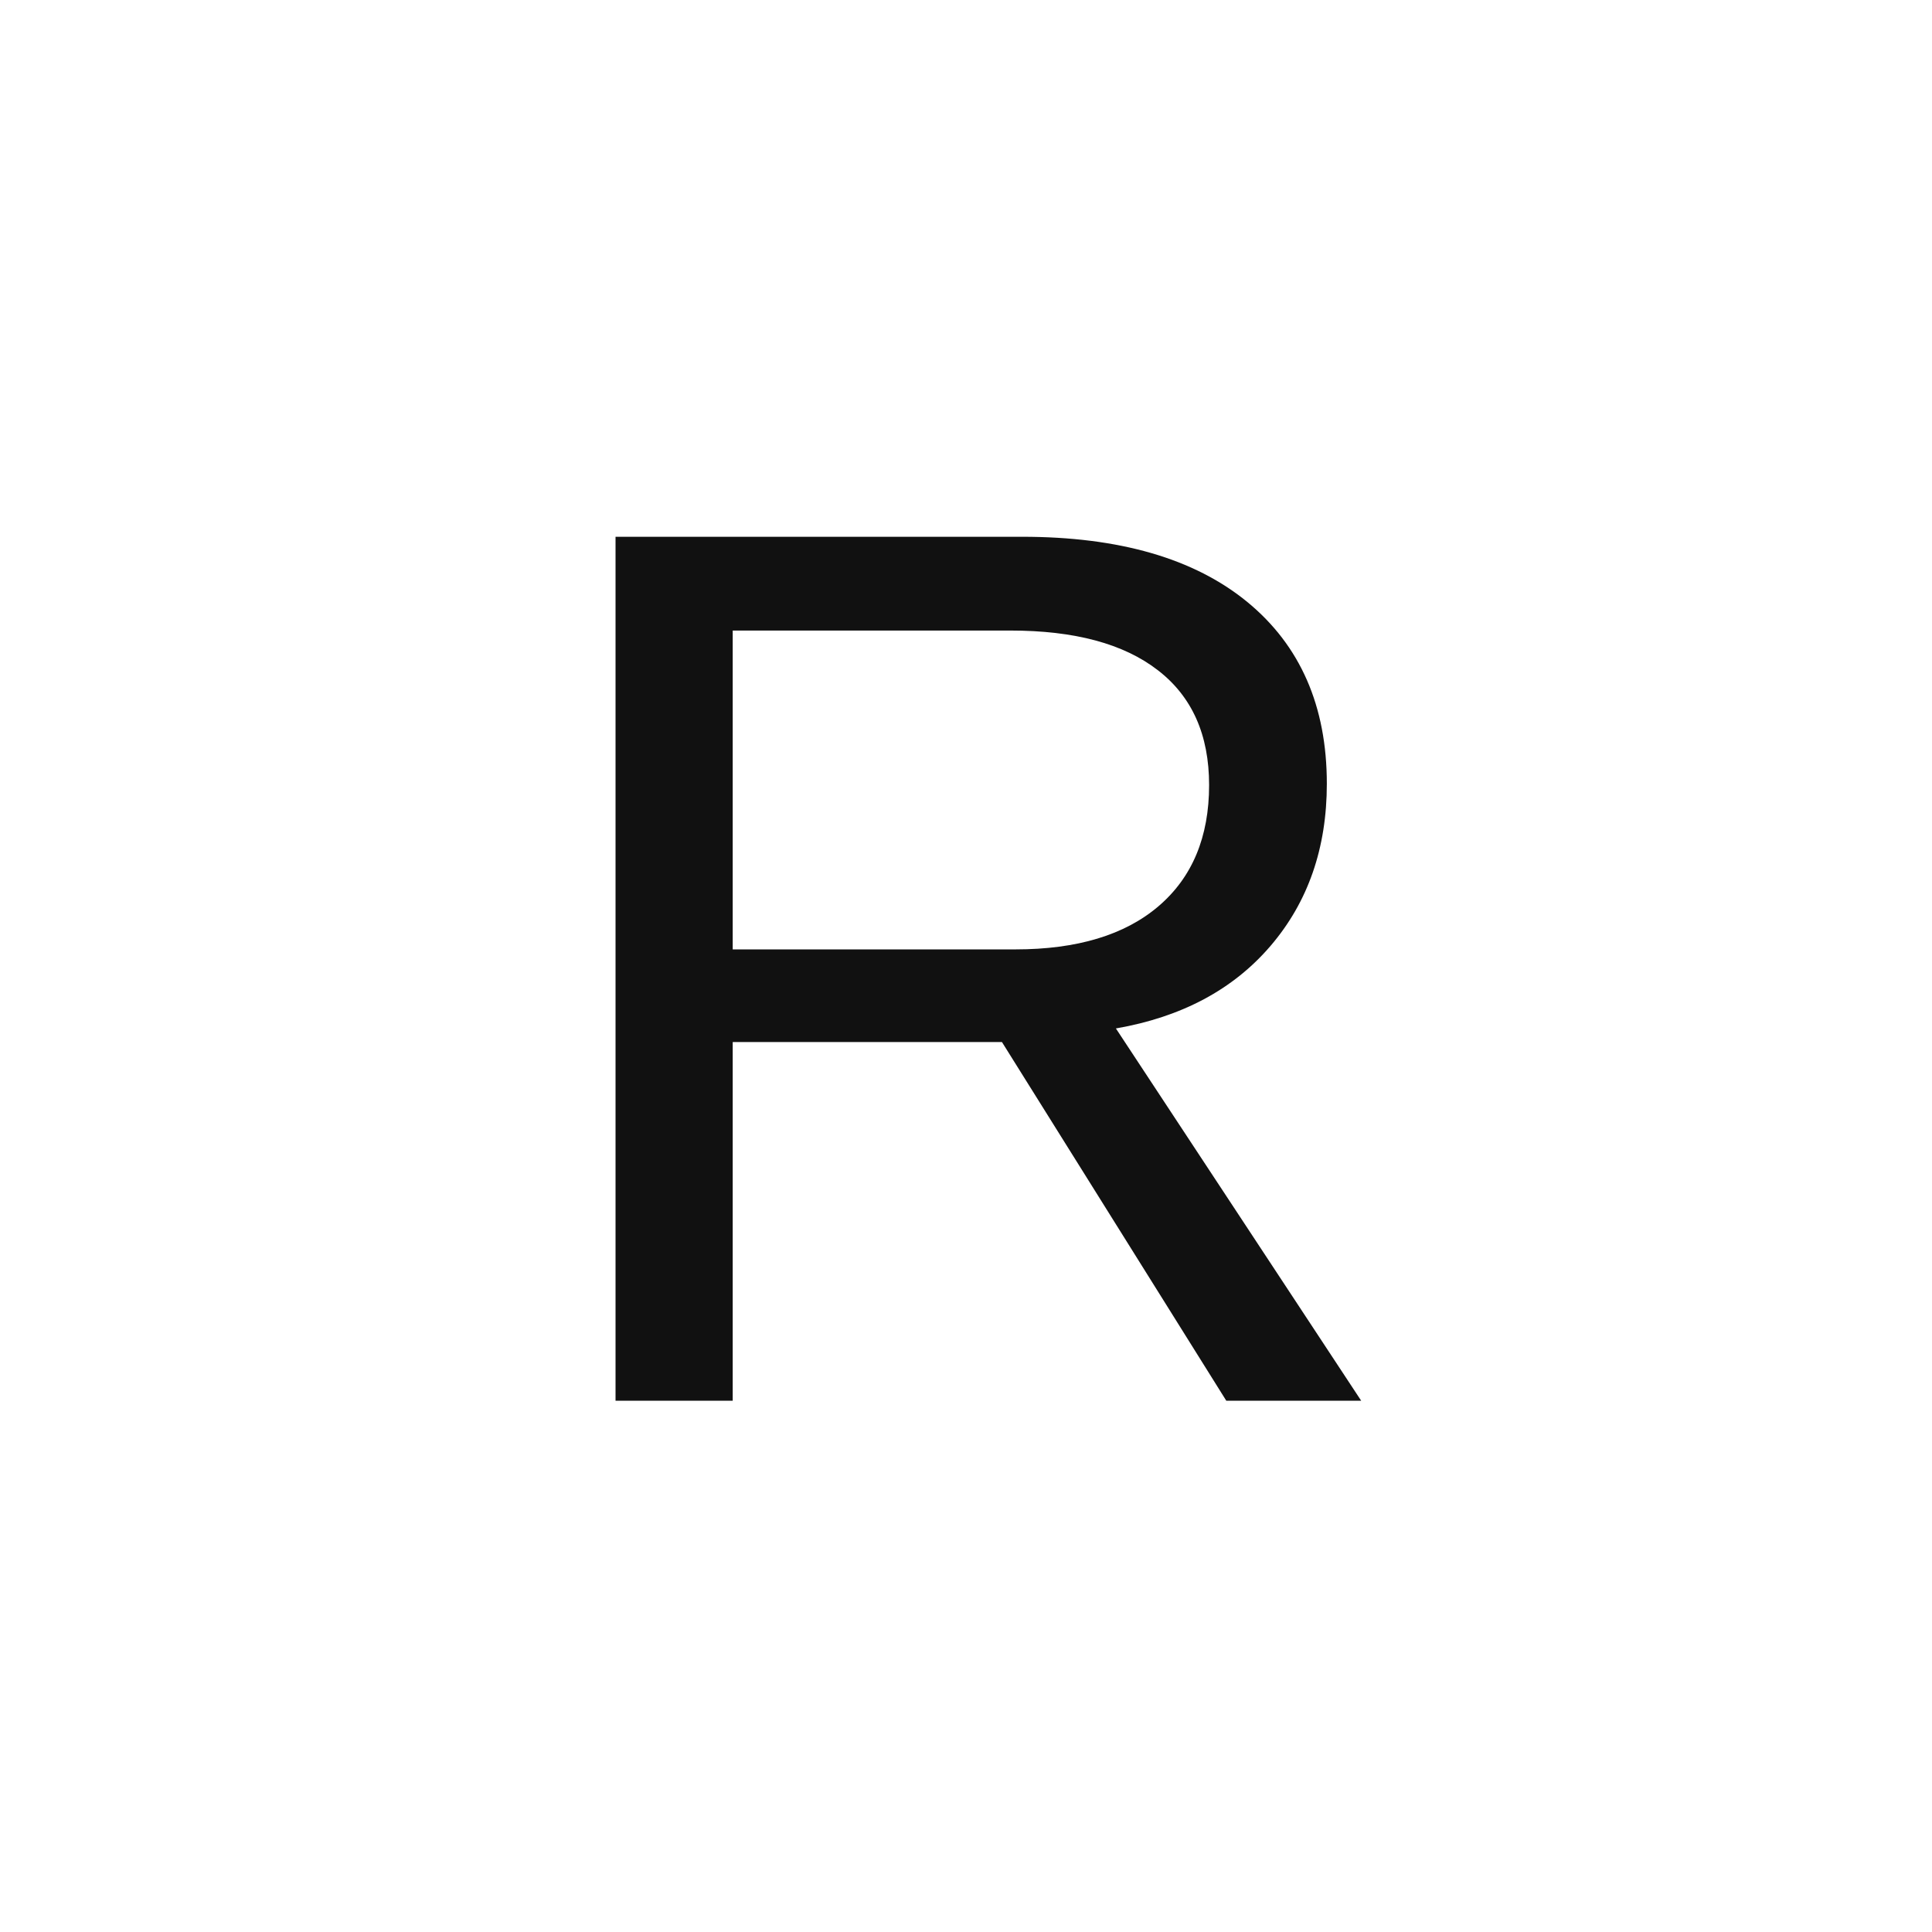
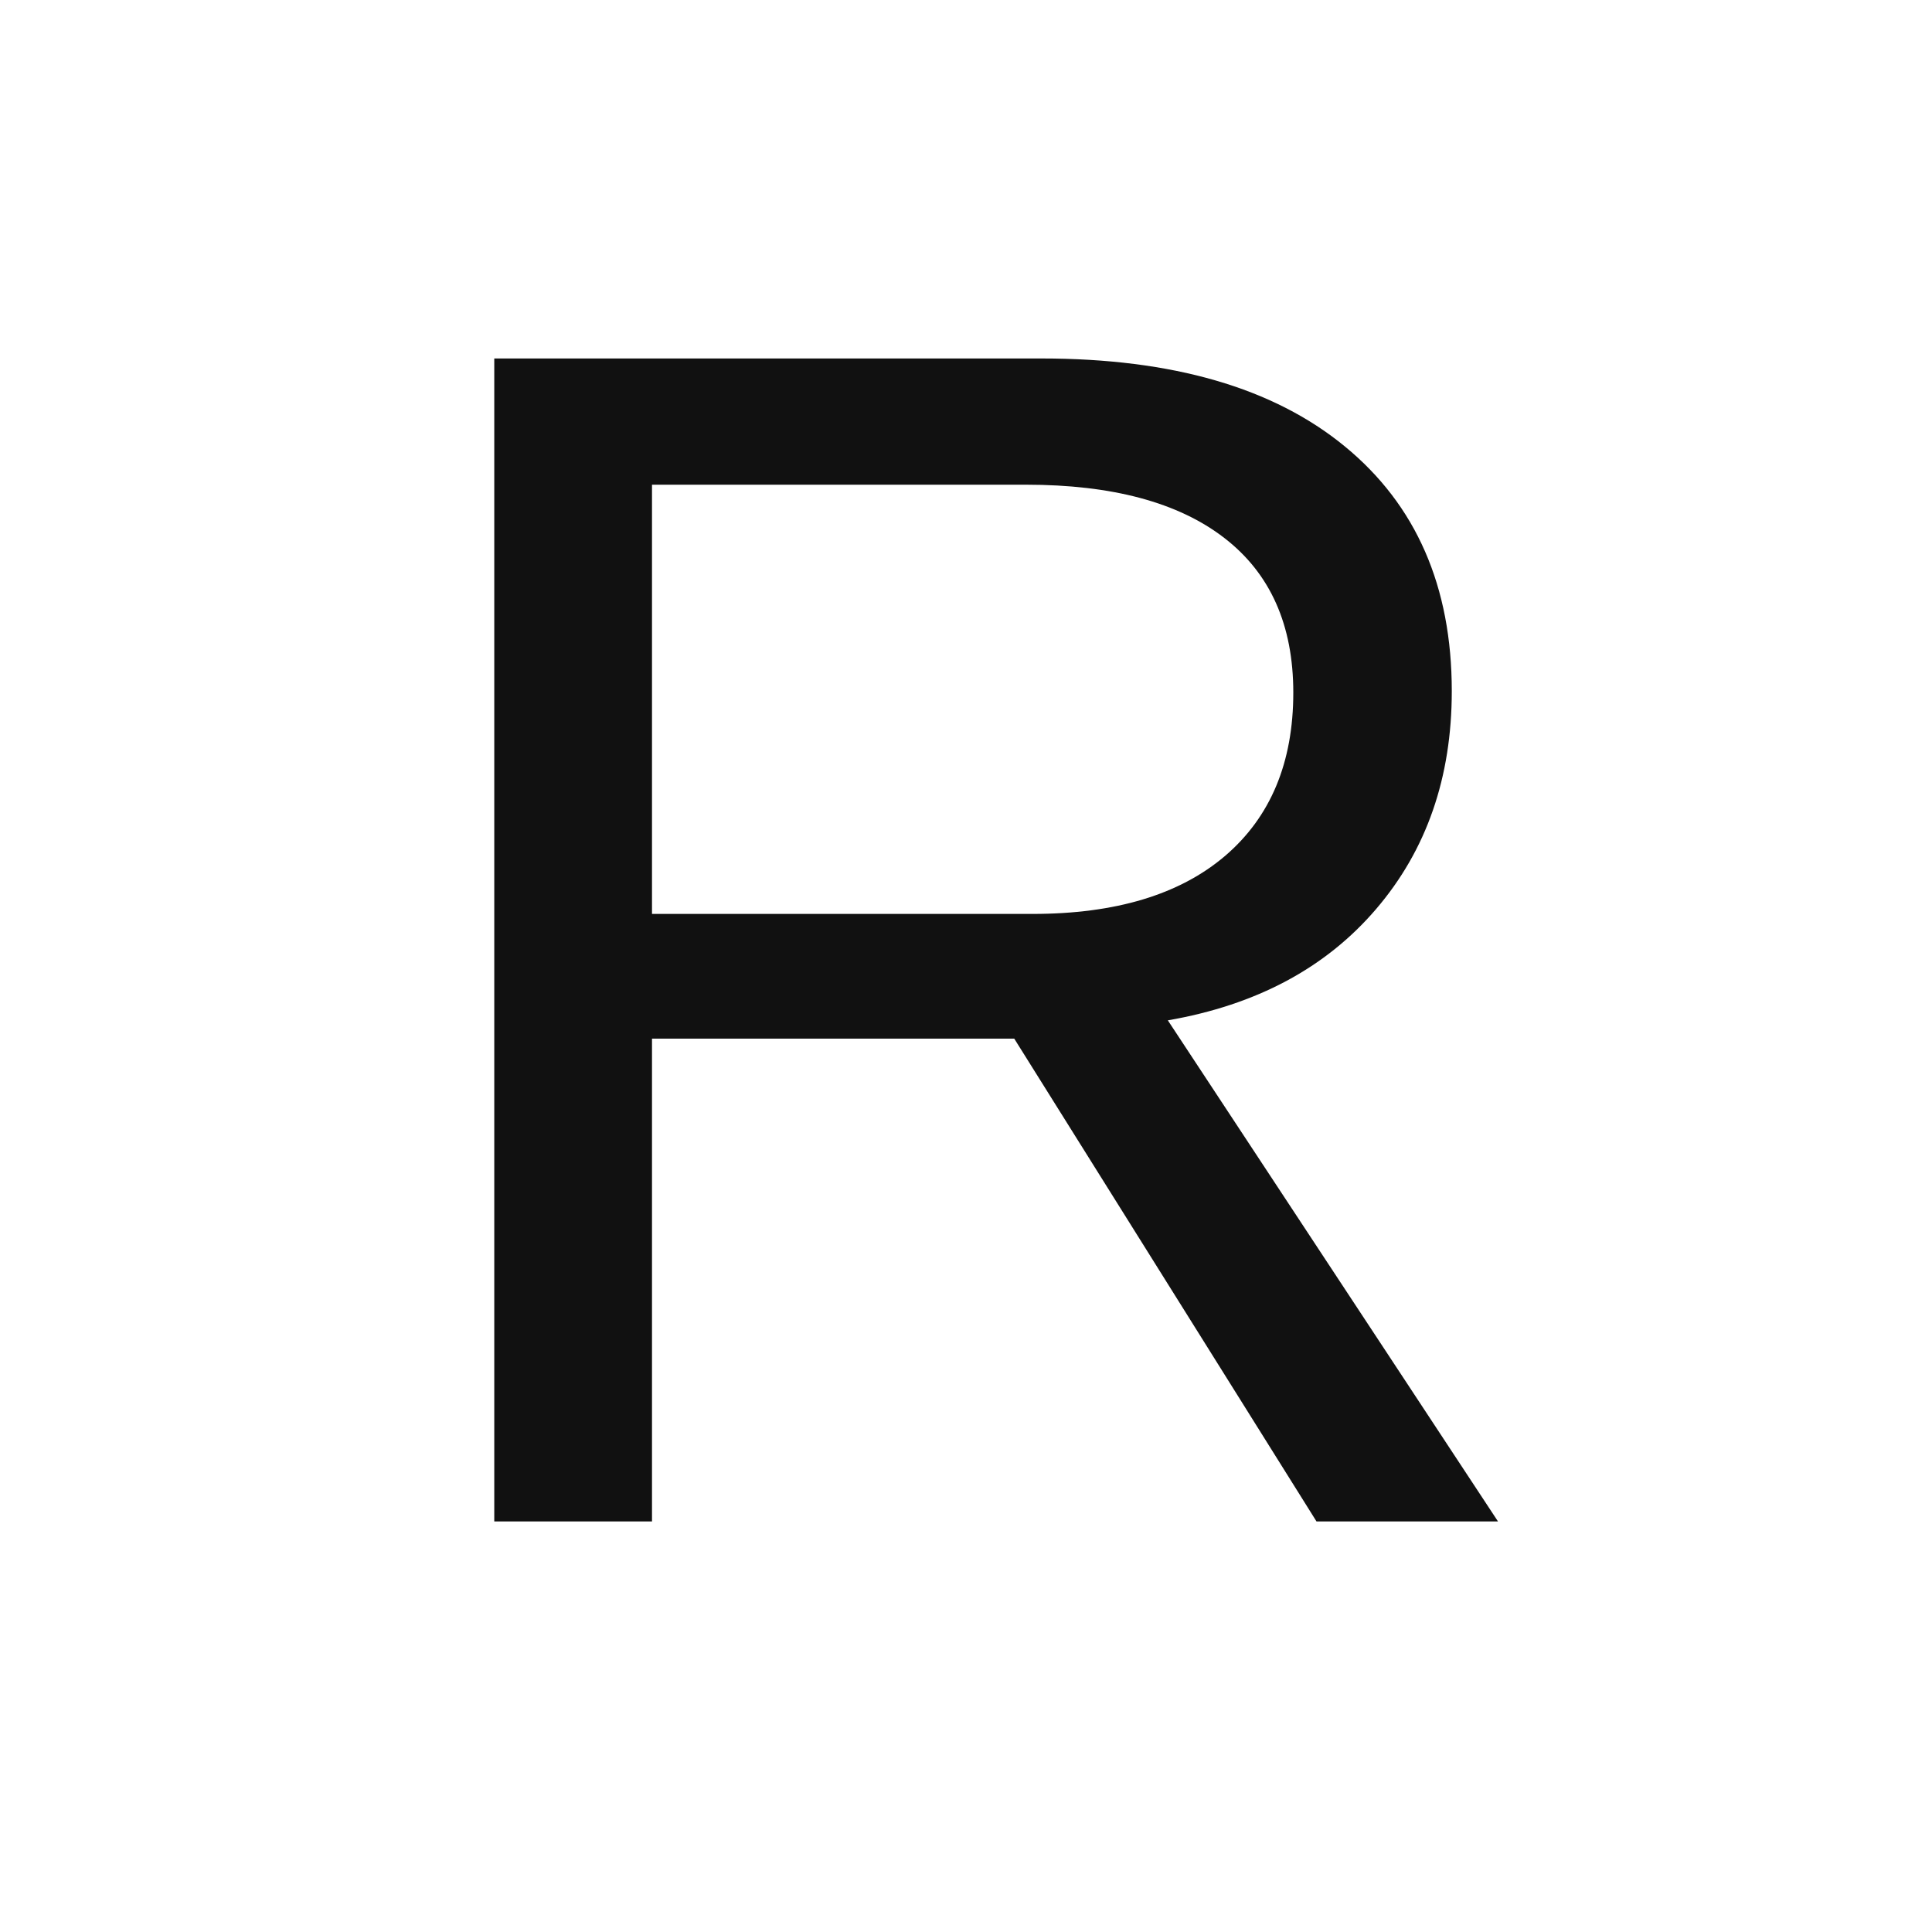
<svg xmlns="http://www.w3.org/2000/svg" viewBox="0 0 160 160" role="img" aria-label="R">
  <rect width="160" height="160" fill="#ffffff" />
-   <text x="80" y="116" fill="#111111" font-family="Arial, sans-serif" font-size="104" text-anchor="middle">R</text>
+   <text x="80" y="126" fill="#111111" font-family="Arial, sans-serif" font-size="140" text-anchor="middle">R</text>
</svg>
